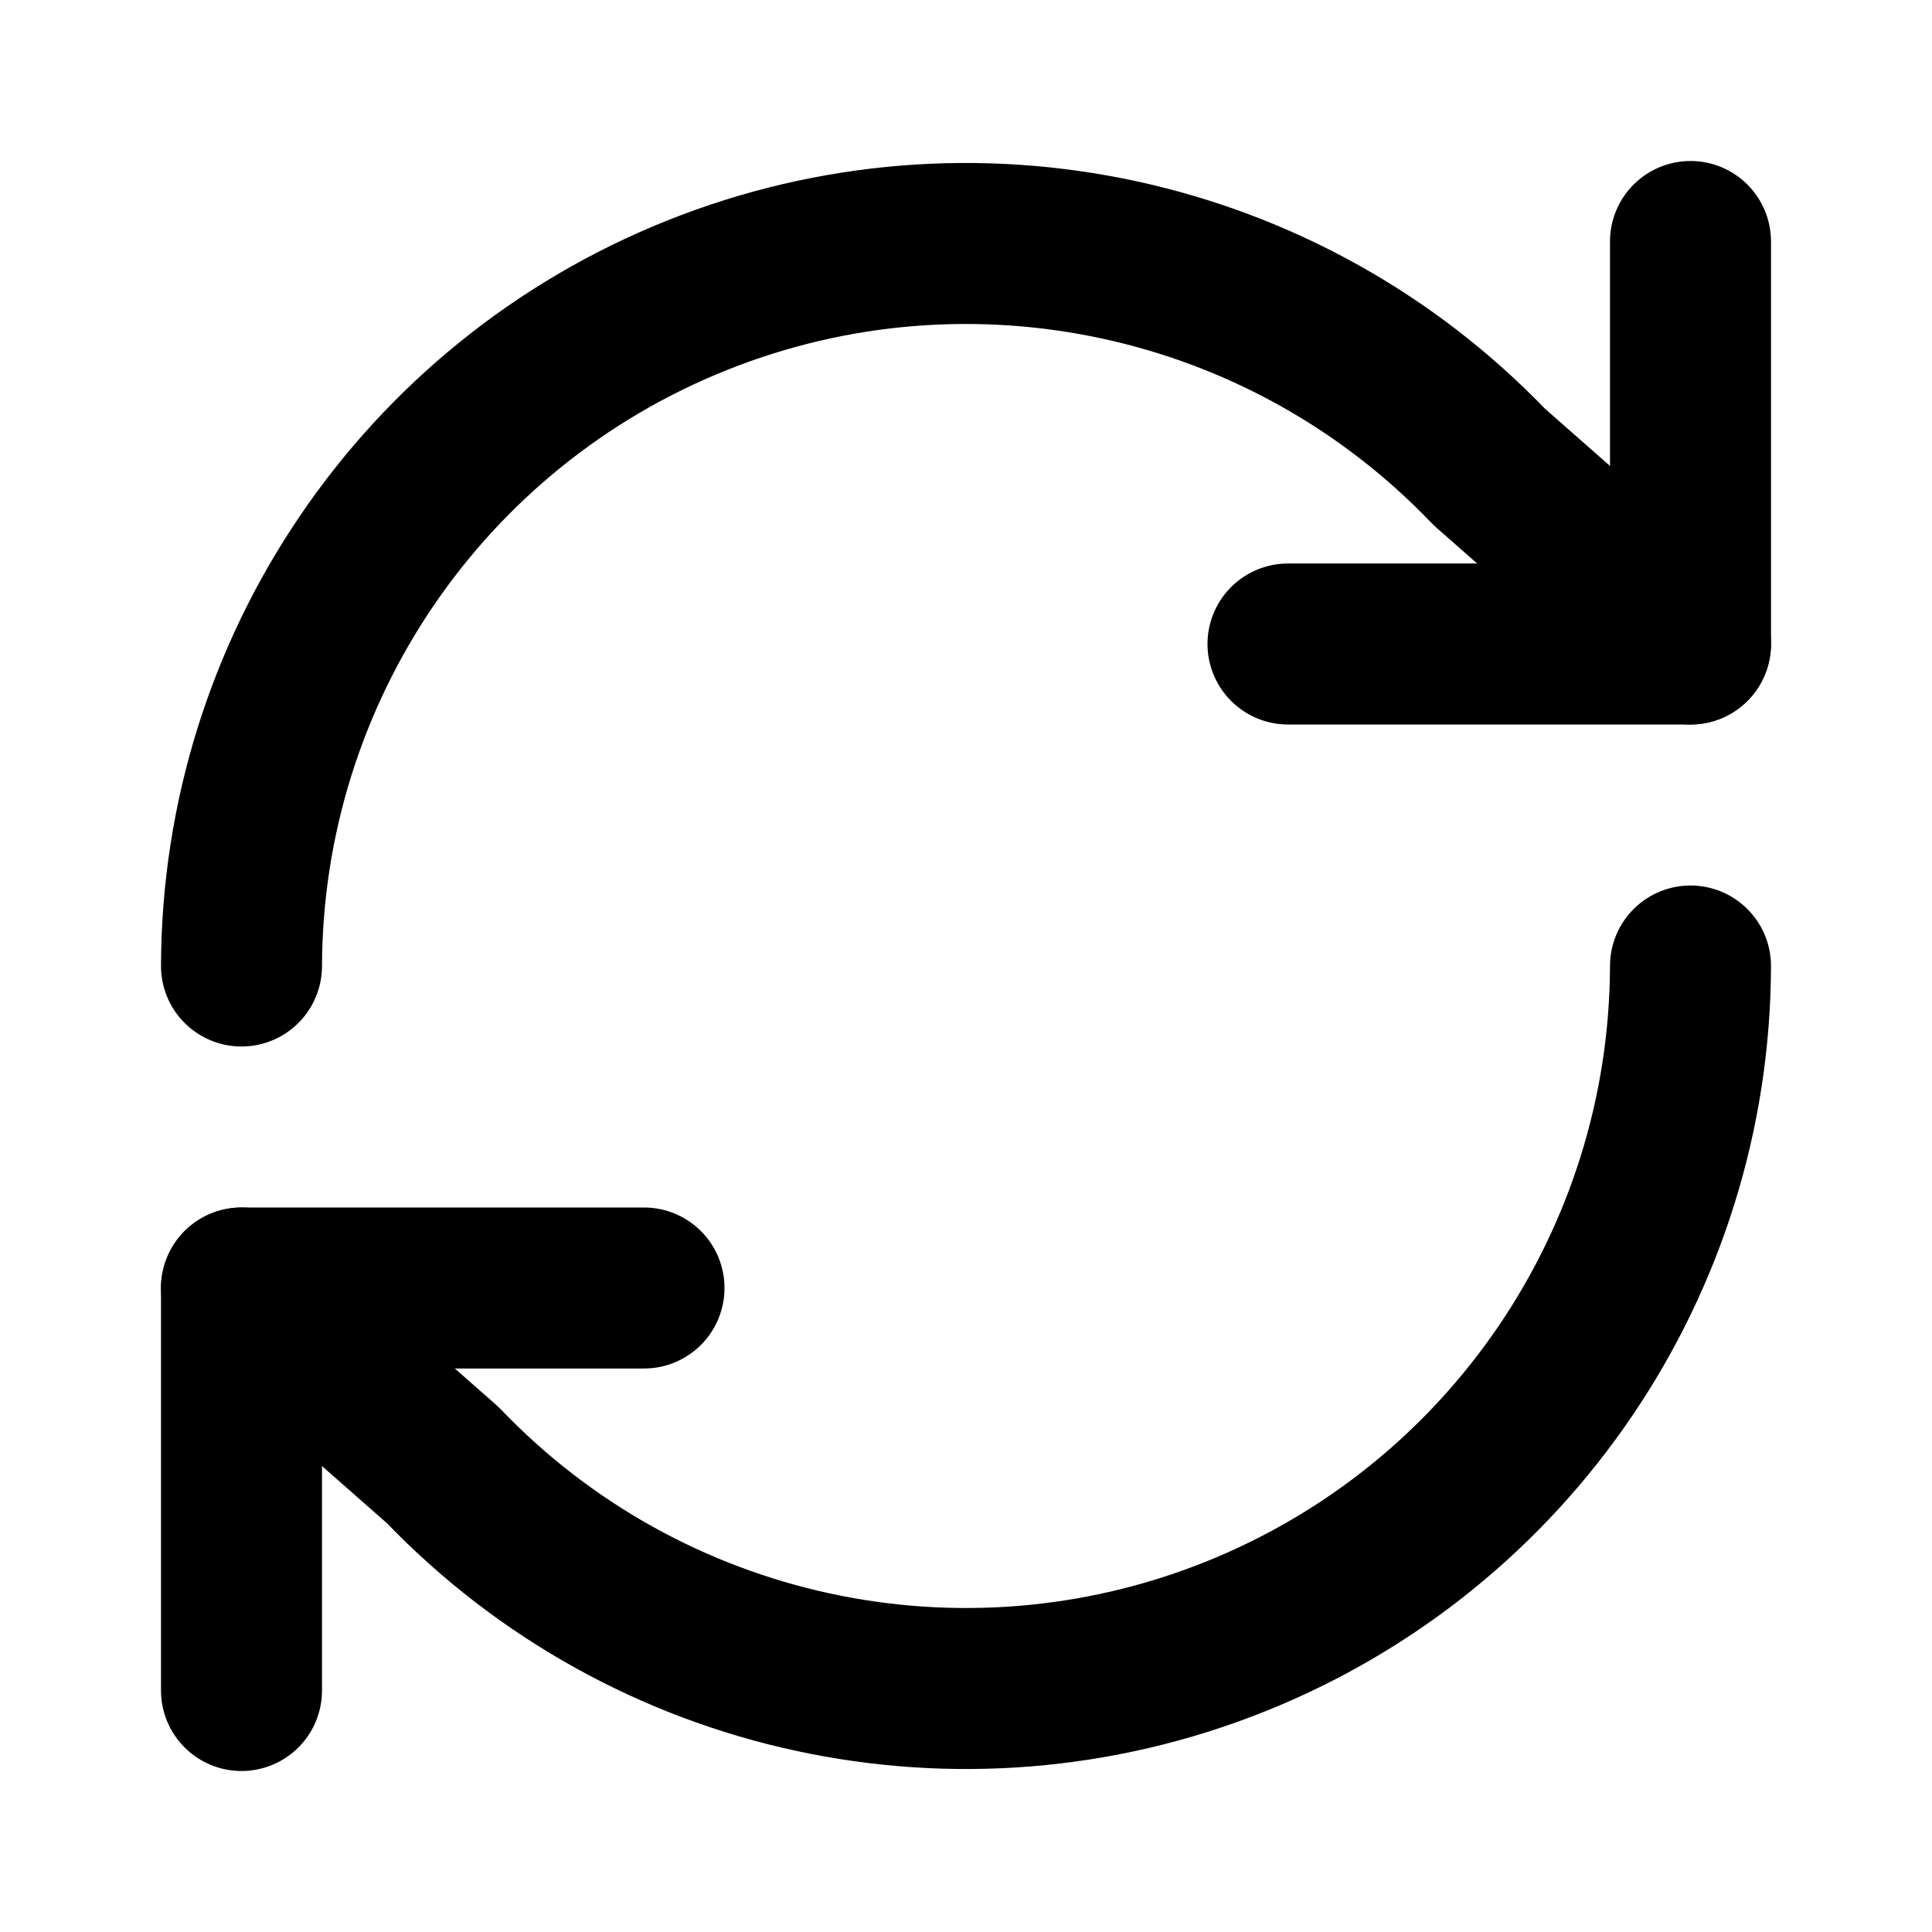
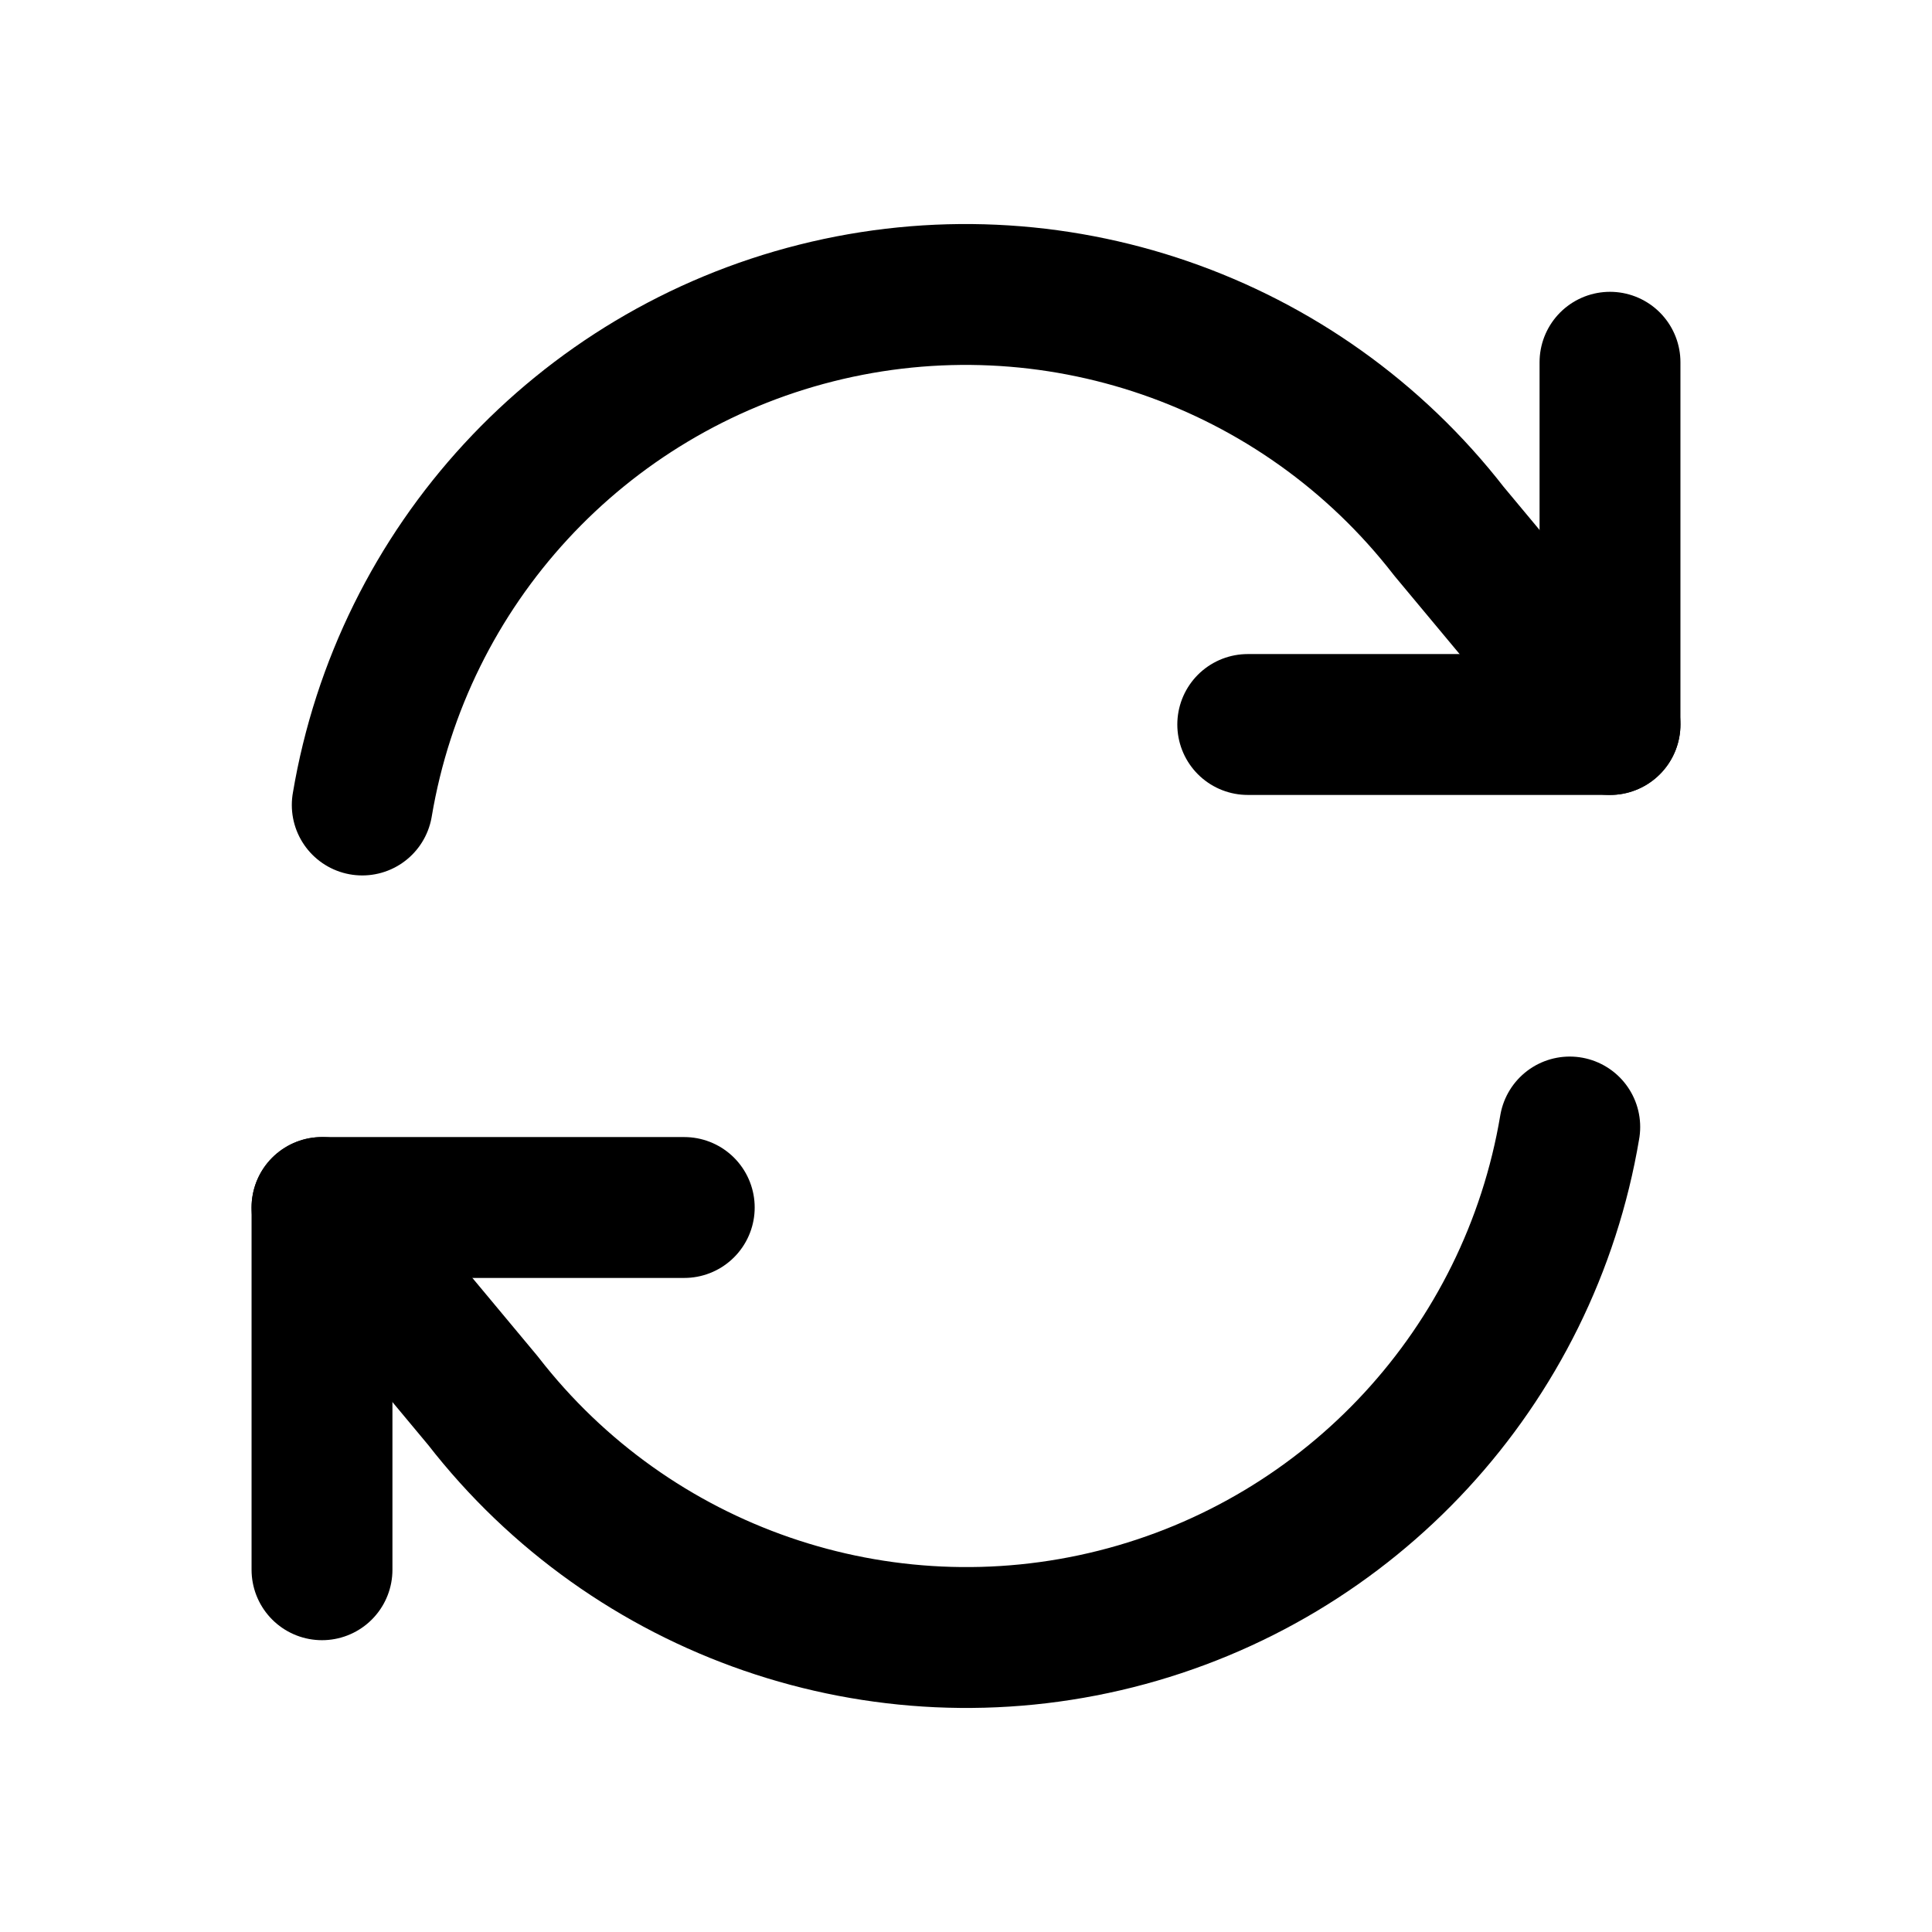
- <svg xmlns="http://www.w3.org/2000/svg" width="24" height="24" viewBox="0 0 24 24" fill="none" stroke="#000" stroke-width="2" stroke-linecap="round" stroke-linejoin="round">
-   <path d="M21 12a9 9 0 0 1-15.5 6.2L3 16" />
-   <path d="M3 12a9 9 0 0 1 15.5-6.2L21 8" />
-   <path d="M21 3v5h-5" />
-   <path d="M3 21v-5h5" />
+ <svg xmlns="http://www.w3.org/2000/svg" width="24" height="24" viewBox="0 0 24 24" fill="none" stroke="#000" stroke-linecap="round" stroke-linejoin="round">
+   <path d="M4.5 10a7.6 7.6 0 0 1 13.5-3.4L20 9" stroke-width="1.75" />
+   <path d="M20 4.5V9h-4.5" stroke-width="1.75" />
+   <path d="M19.5 14a7.6 7.6 0 0 1-13.5 3.4L4 15" stroke-width="1.75" />
+   <path d="M4 19.5V15h4.5" stroke-width="1.75" />
</svg>
